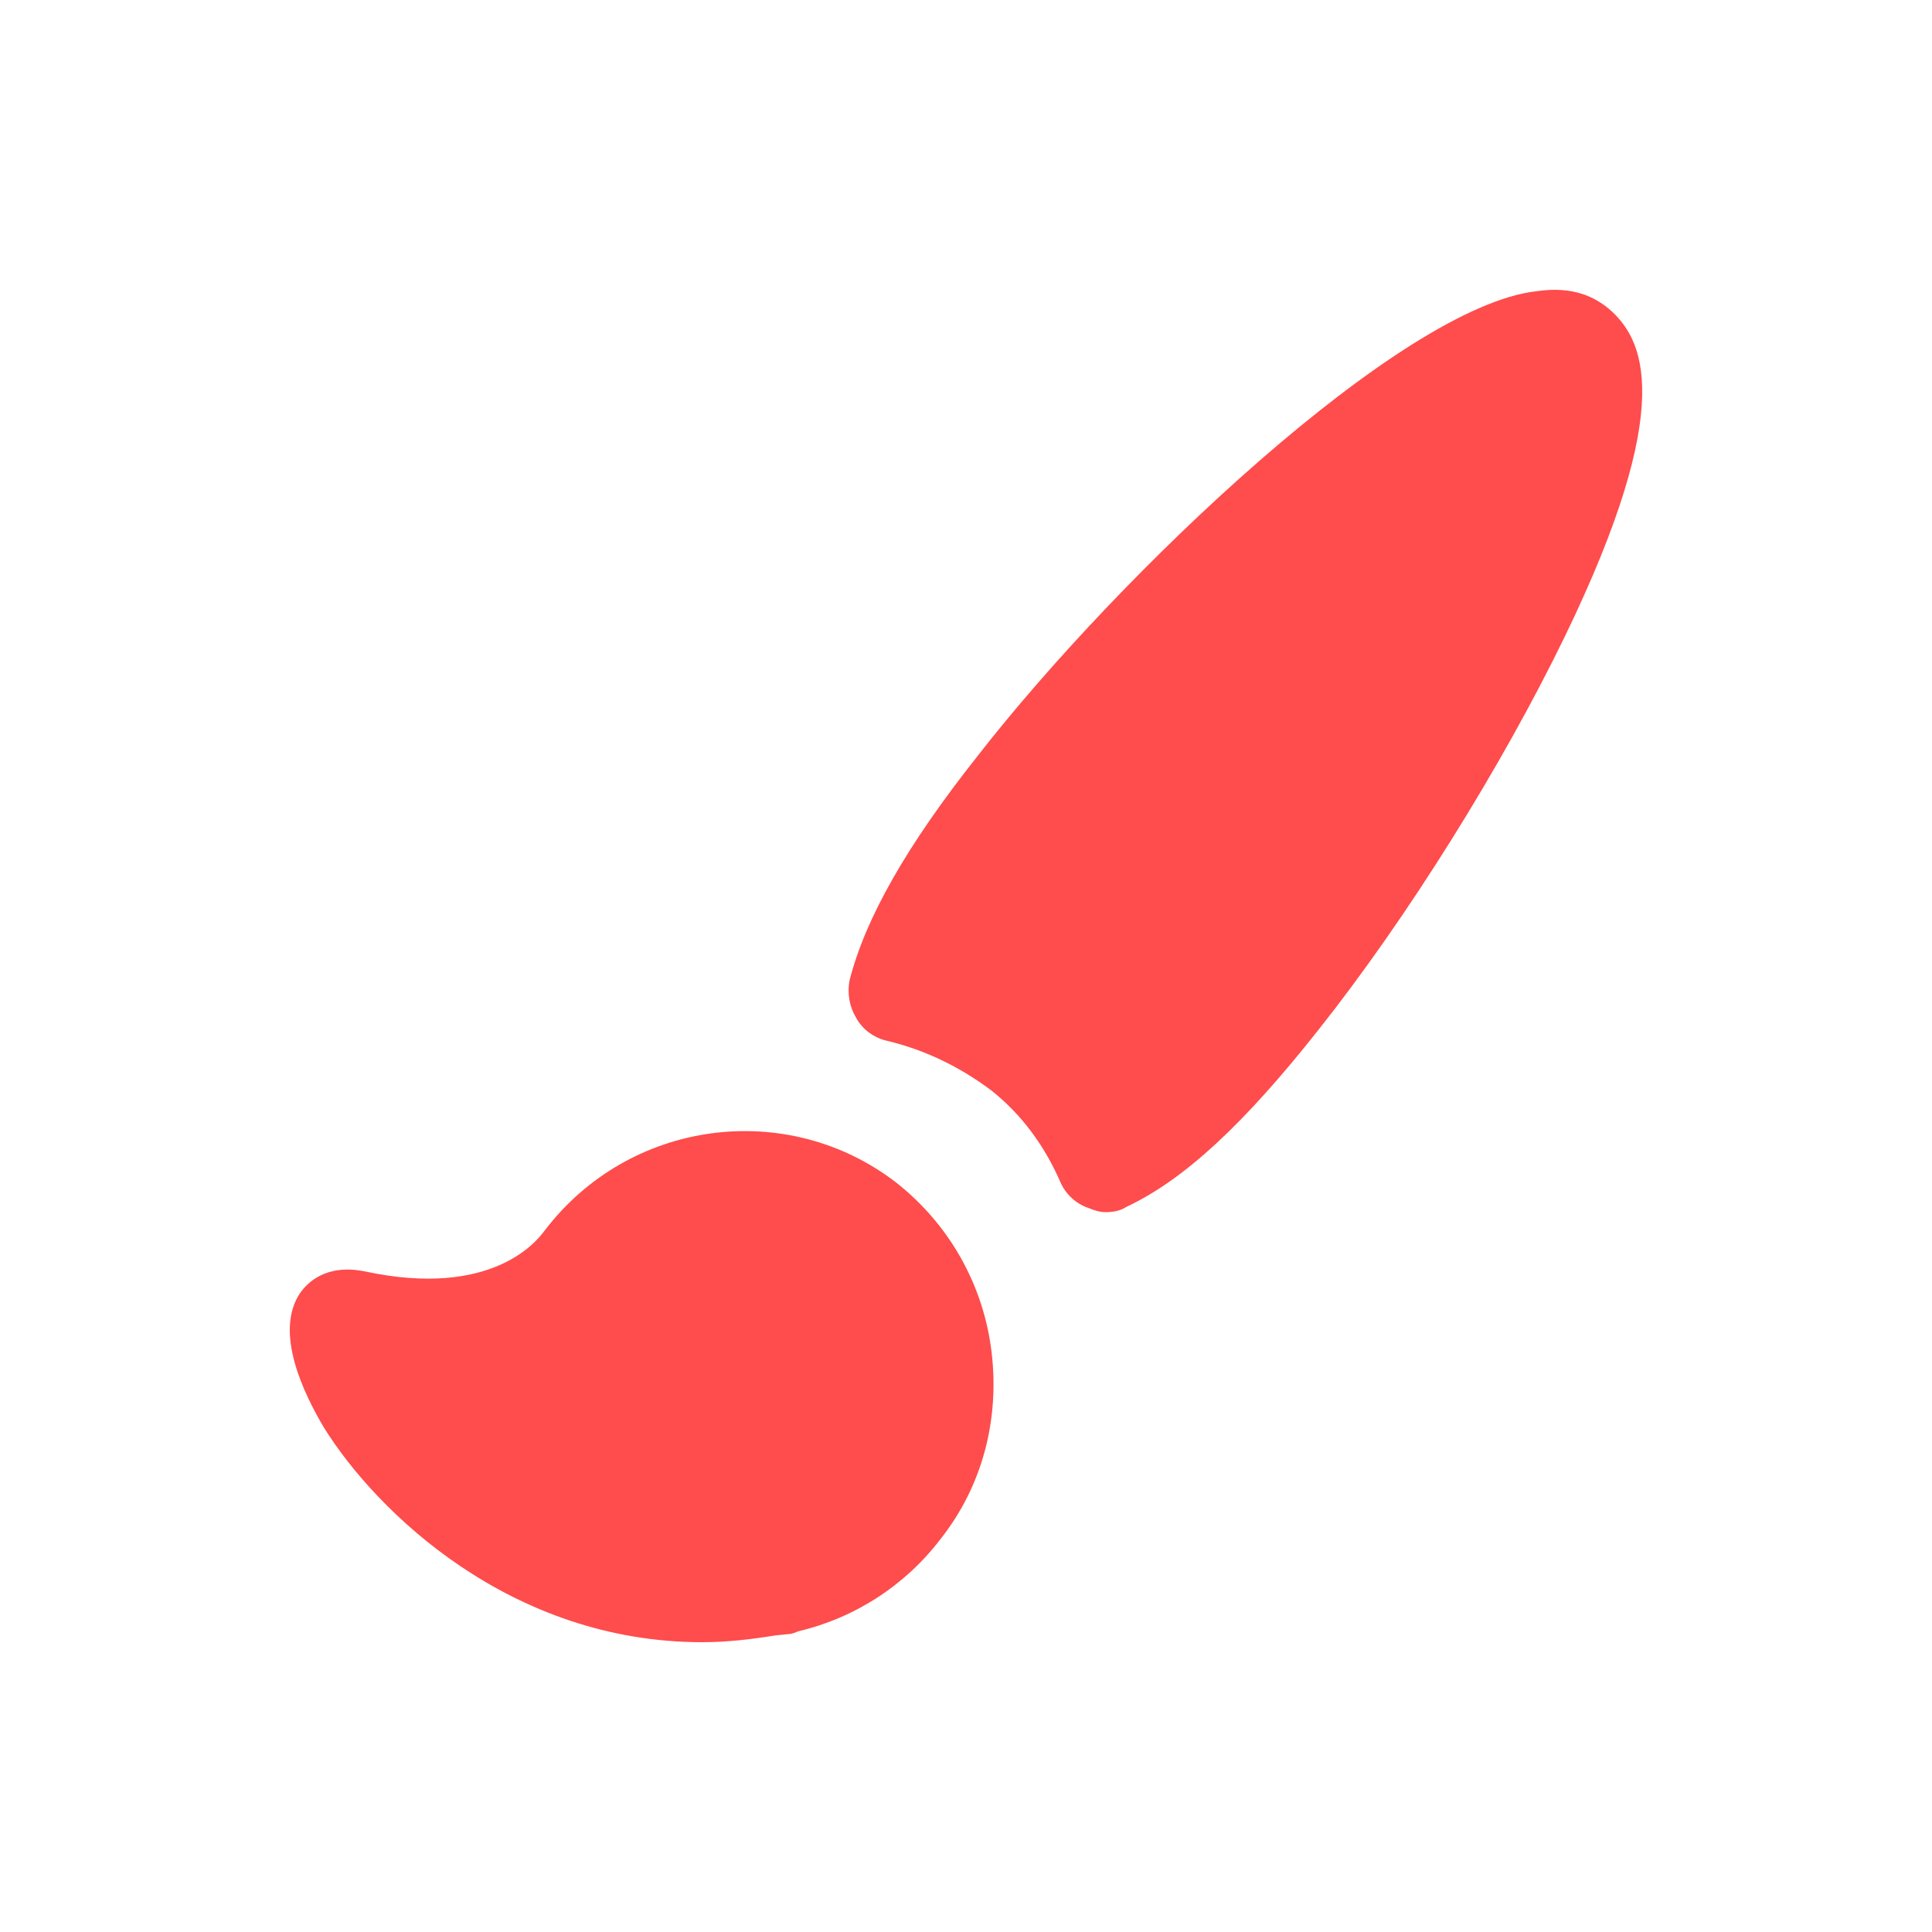
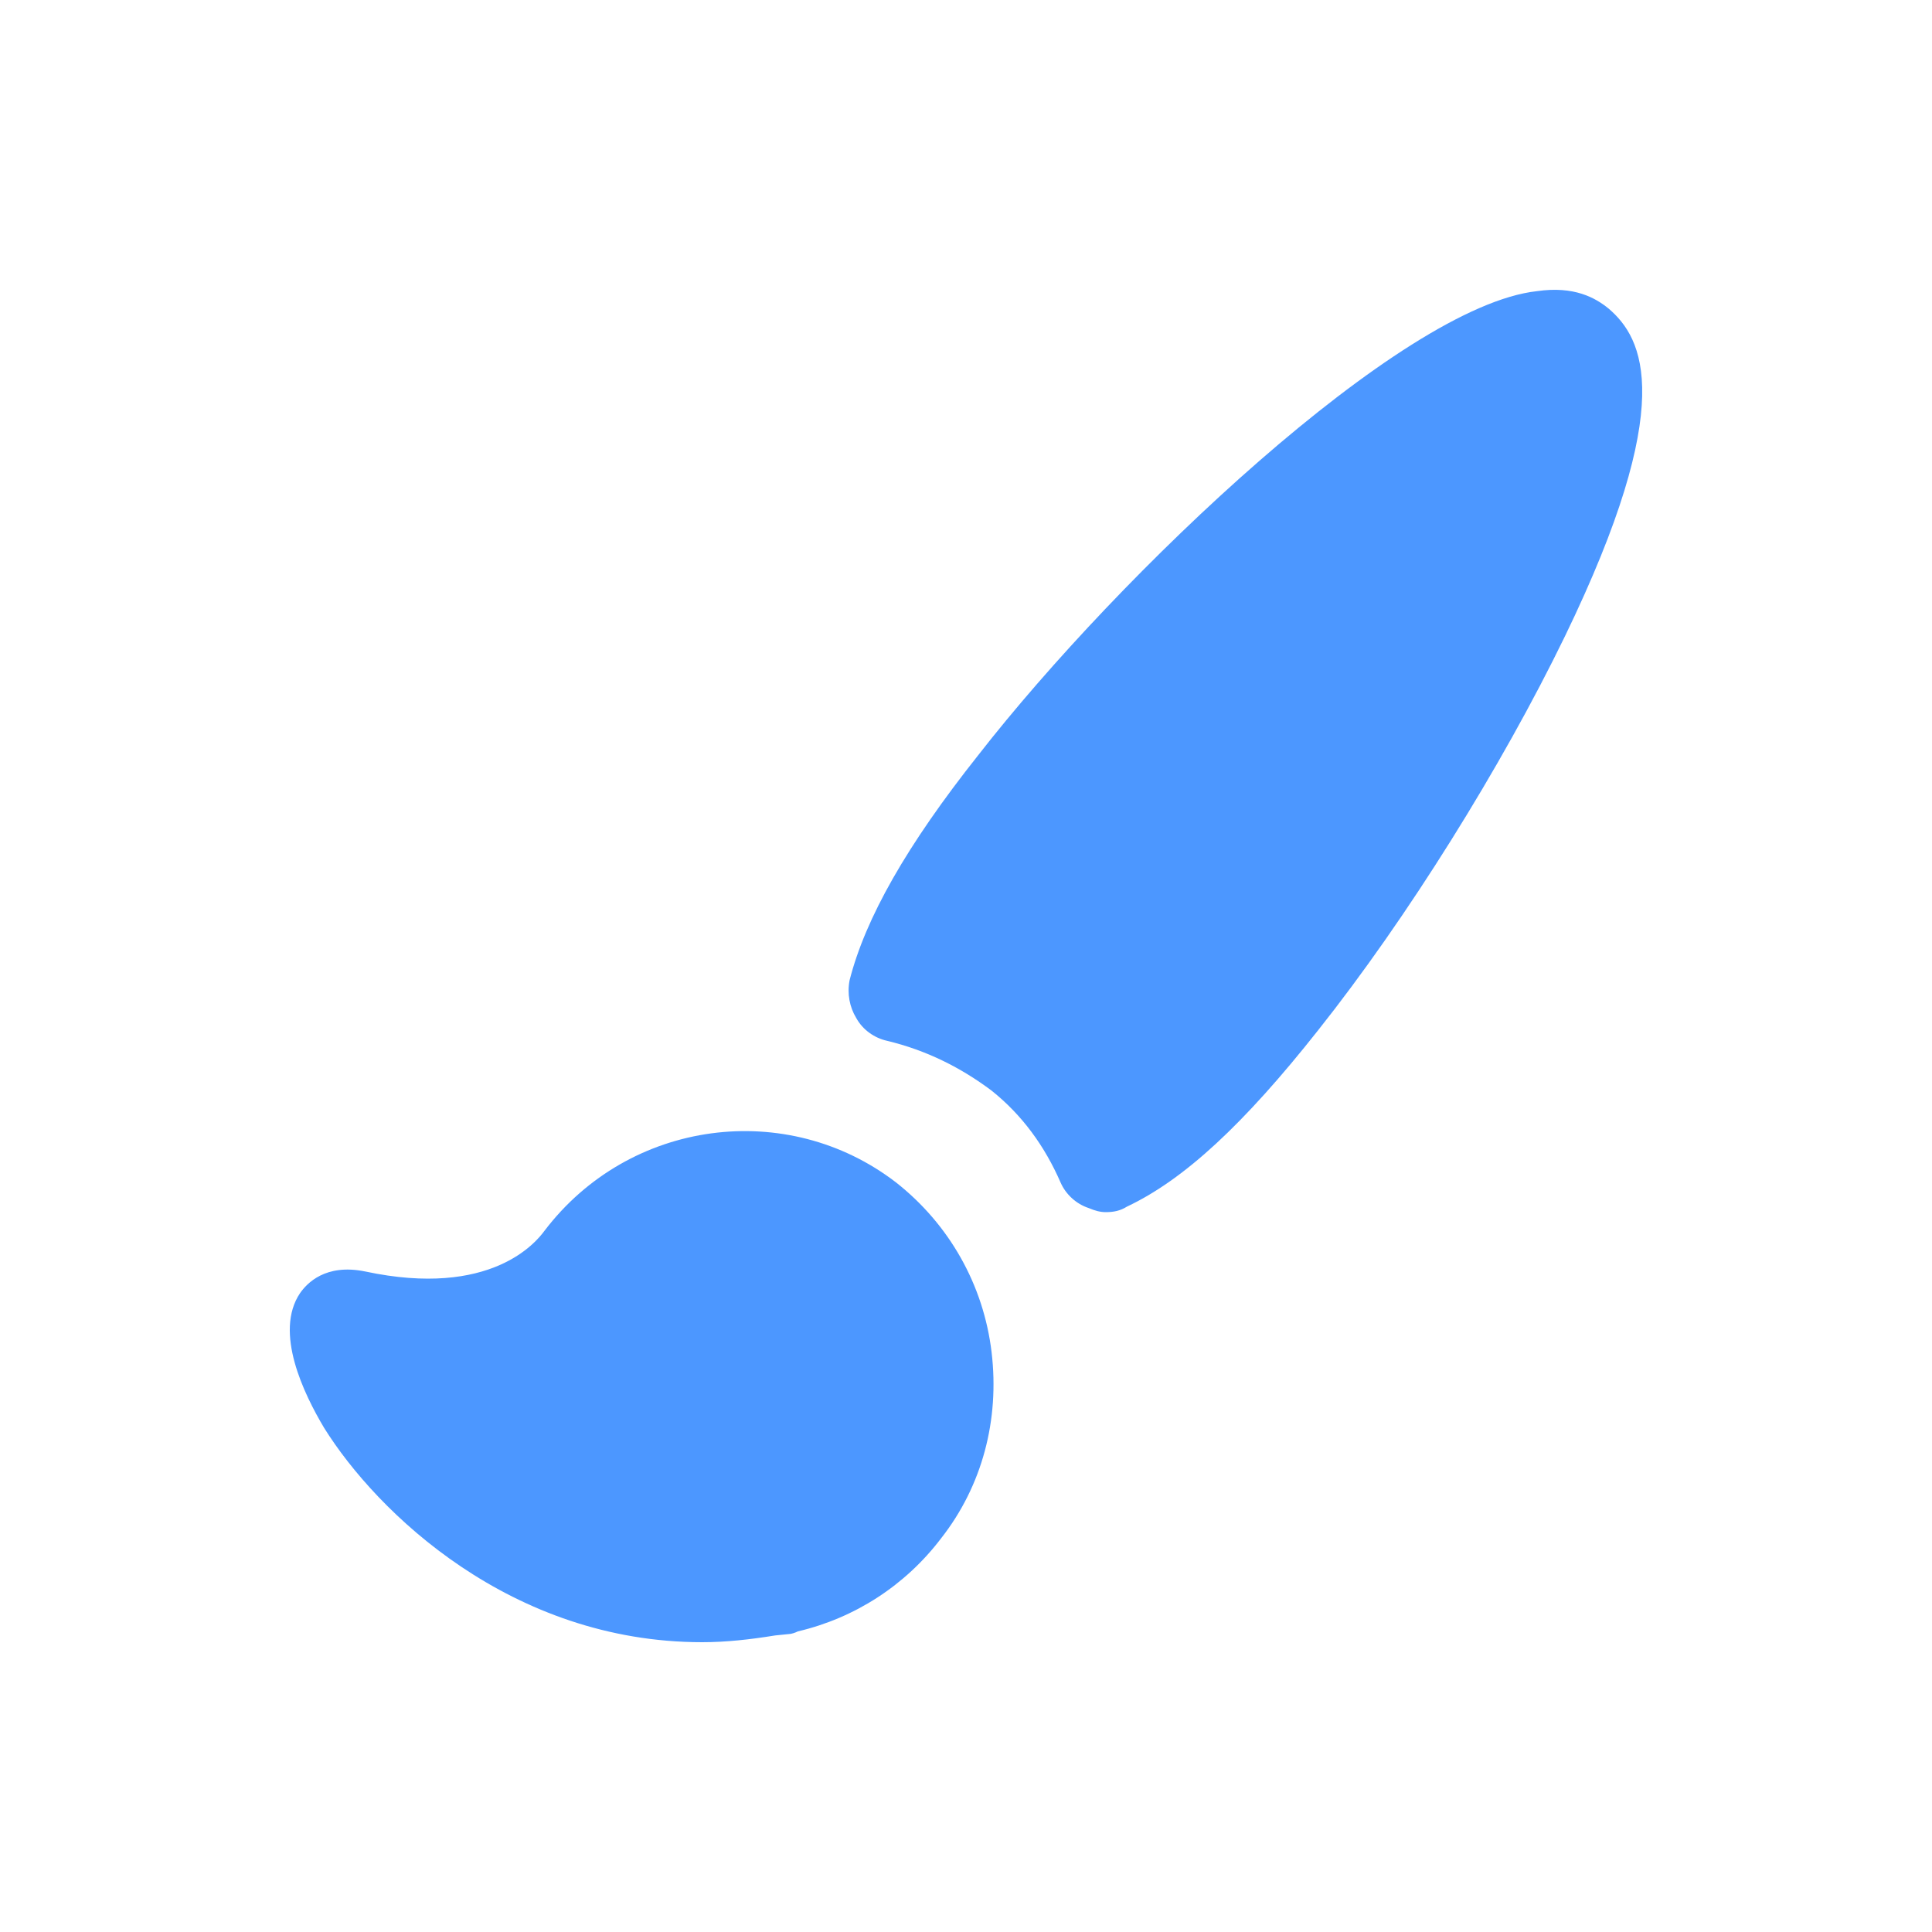
<svg xmlns="http://www.w3.org/2000/svg" width="20px" height="20px" viewBox="0 0 20 20" version="1.1">
  <defs />
  <g id="Paint-Editor-V1" stroke="none" stroke-width="1" fill="none" fill-rule="evenodd">
-     <path d="M16.2,6.587 C15.542,7.942 14.566,9.505 13.646,10.664 C12.875,11.64 12.257,12.212 11.666,12.491 C11.597,12.534 11.53,12.548 11.446,12.548 C11.391,12.548 11.336,12.534 11.268,12.505 C11.144,12.464 11.034,12.367 10.979,12.241 C10.814,11.863 10.581,11.543 10.266,11.291 C9.949,11.053 9.591,10.872 9.181,10.774 C9.056,10.746 8.932,10.664 8.863,10.537 C8.795,10.425 8.768,10.286 8.795,10.147 C8.959,9.505 9.385,8.752 10.127,7.817 C11.585,5.945 14.498,3.169 15.911,3.014 C16.296,2.958 16.516,3.083 16.653,3.195 C17.012,3.502 17.369,4.174 16.2,6.587 Z M10.265,13.999 C10.348,14.697 10.169,15.381 9.742,15.925 C9.372,16.412 8.85,16.749 8.26,16.888 C8.232,16.902 8.191,16.916 8.163,16.916 L8.025,16.93 C7.765,16.972 7.518,17 7.269,17 C5.292,17 3.903,15.659 3.355,14.781 C3.147,14.432 2.833,13.79 3.107,13.385 C3.176,13.287 3.367,13.078 3.779,13.162 C5.085,13.441 5.552,12.855 5.635,12.743 C6.515,11.584 8.15,11.375 9.275,12.24 C9.826,12.673 10.182,13.301 10.265,13.999 Z" id="Fill-4" fill="#FF4C4C" />
+     <path d="M16.2,6.587 C15.542,7.942 14.566,9.505 13.646,10.664 C12.875,11.64 12.257,12.212 11.666,12.491 C11.597,12.534 11.53,12.548 11.446,12.548 C11.391,12.548 11.336,12.534 11.268,12.505 C11.144,12.464 11.034,12.367 10.979,12.241 C10.814,11.863 10.581,11.543 10.266,11.291 C9.949,11.053 9.591,10.872 9.181,10.774 C9.056,10.746 8.932,10.664 8.863,10.537 C8.795,10.425 8.768,10.286 8.795,10.147 C8.959,9.505 9.385,8.752 10.127,7.817 C11.585,5.945 14.498,3.169 15.911,3.014 C16.296,2.958 16.516,3.083 16.653,3.195 C17.012,3.502 17.369,4.174 16.2,6.587 Z M10.265,13.999 C10.348,14.697 10.169,15.381 9.742,15.925 C9.372,16.412 8.85,16.749 8.26,16.888 C8.232,16.902 8.191,16.916 8.163,16.916 L8.025,16.93 C7.765,16.972 7.518,17 7.269,17 C5.292,17 3.903,15.659 3.355,14.781 C3.147,14.432 2.833,13.79 3.107,13.385 C3.176,13.287 3.367,13.078 3.779,13.162 C5.085,13.441 5.552,12.855 5.635,12.743 C6.515,11.584 8.15,11.375 9.275,12.24 C9.826,12.673 10.182,13.301 10.265,13.999 Z" id="Fill-4" fill="#4C97FF" />
  </g>
</svg>
